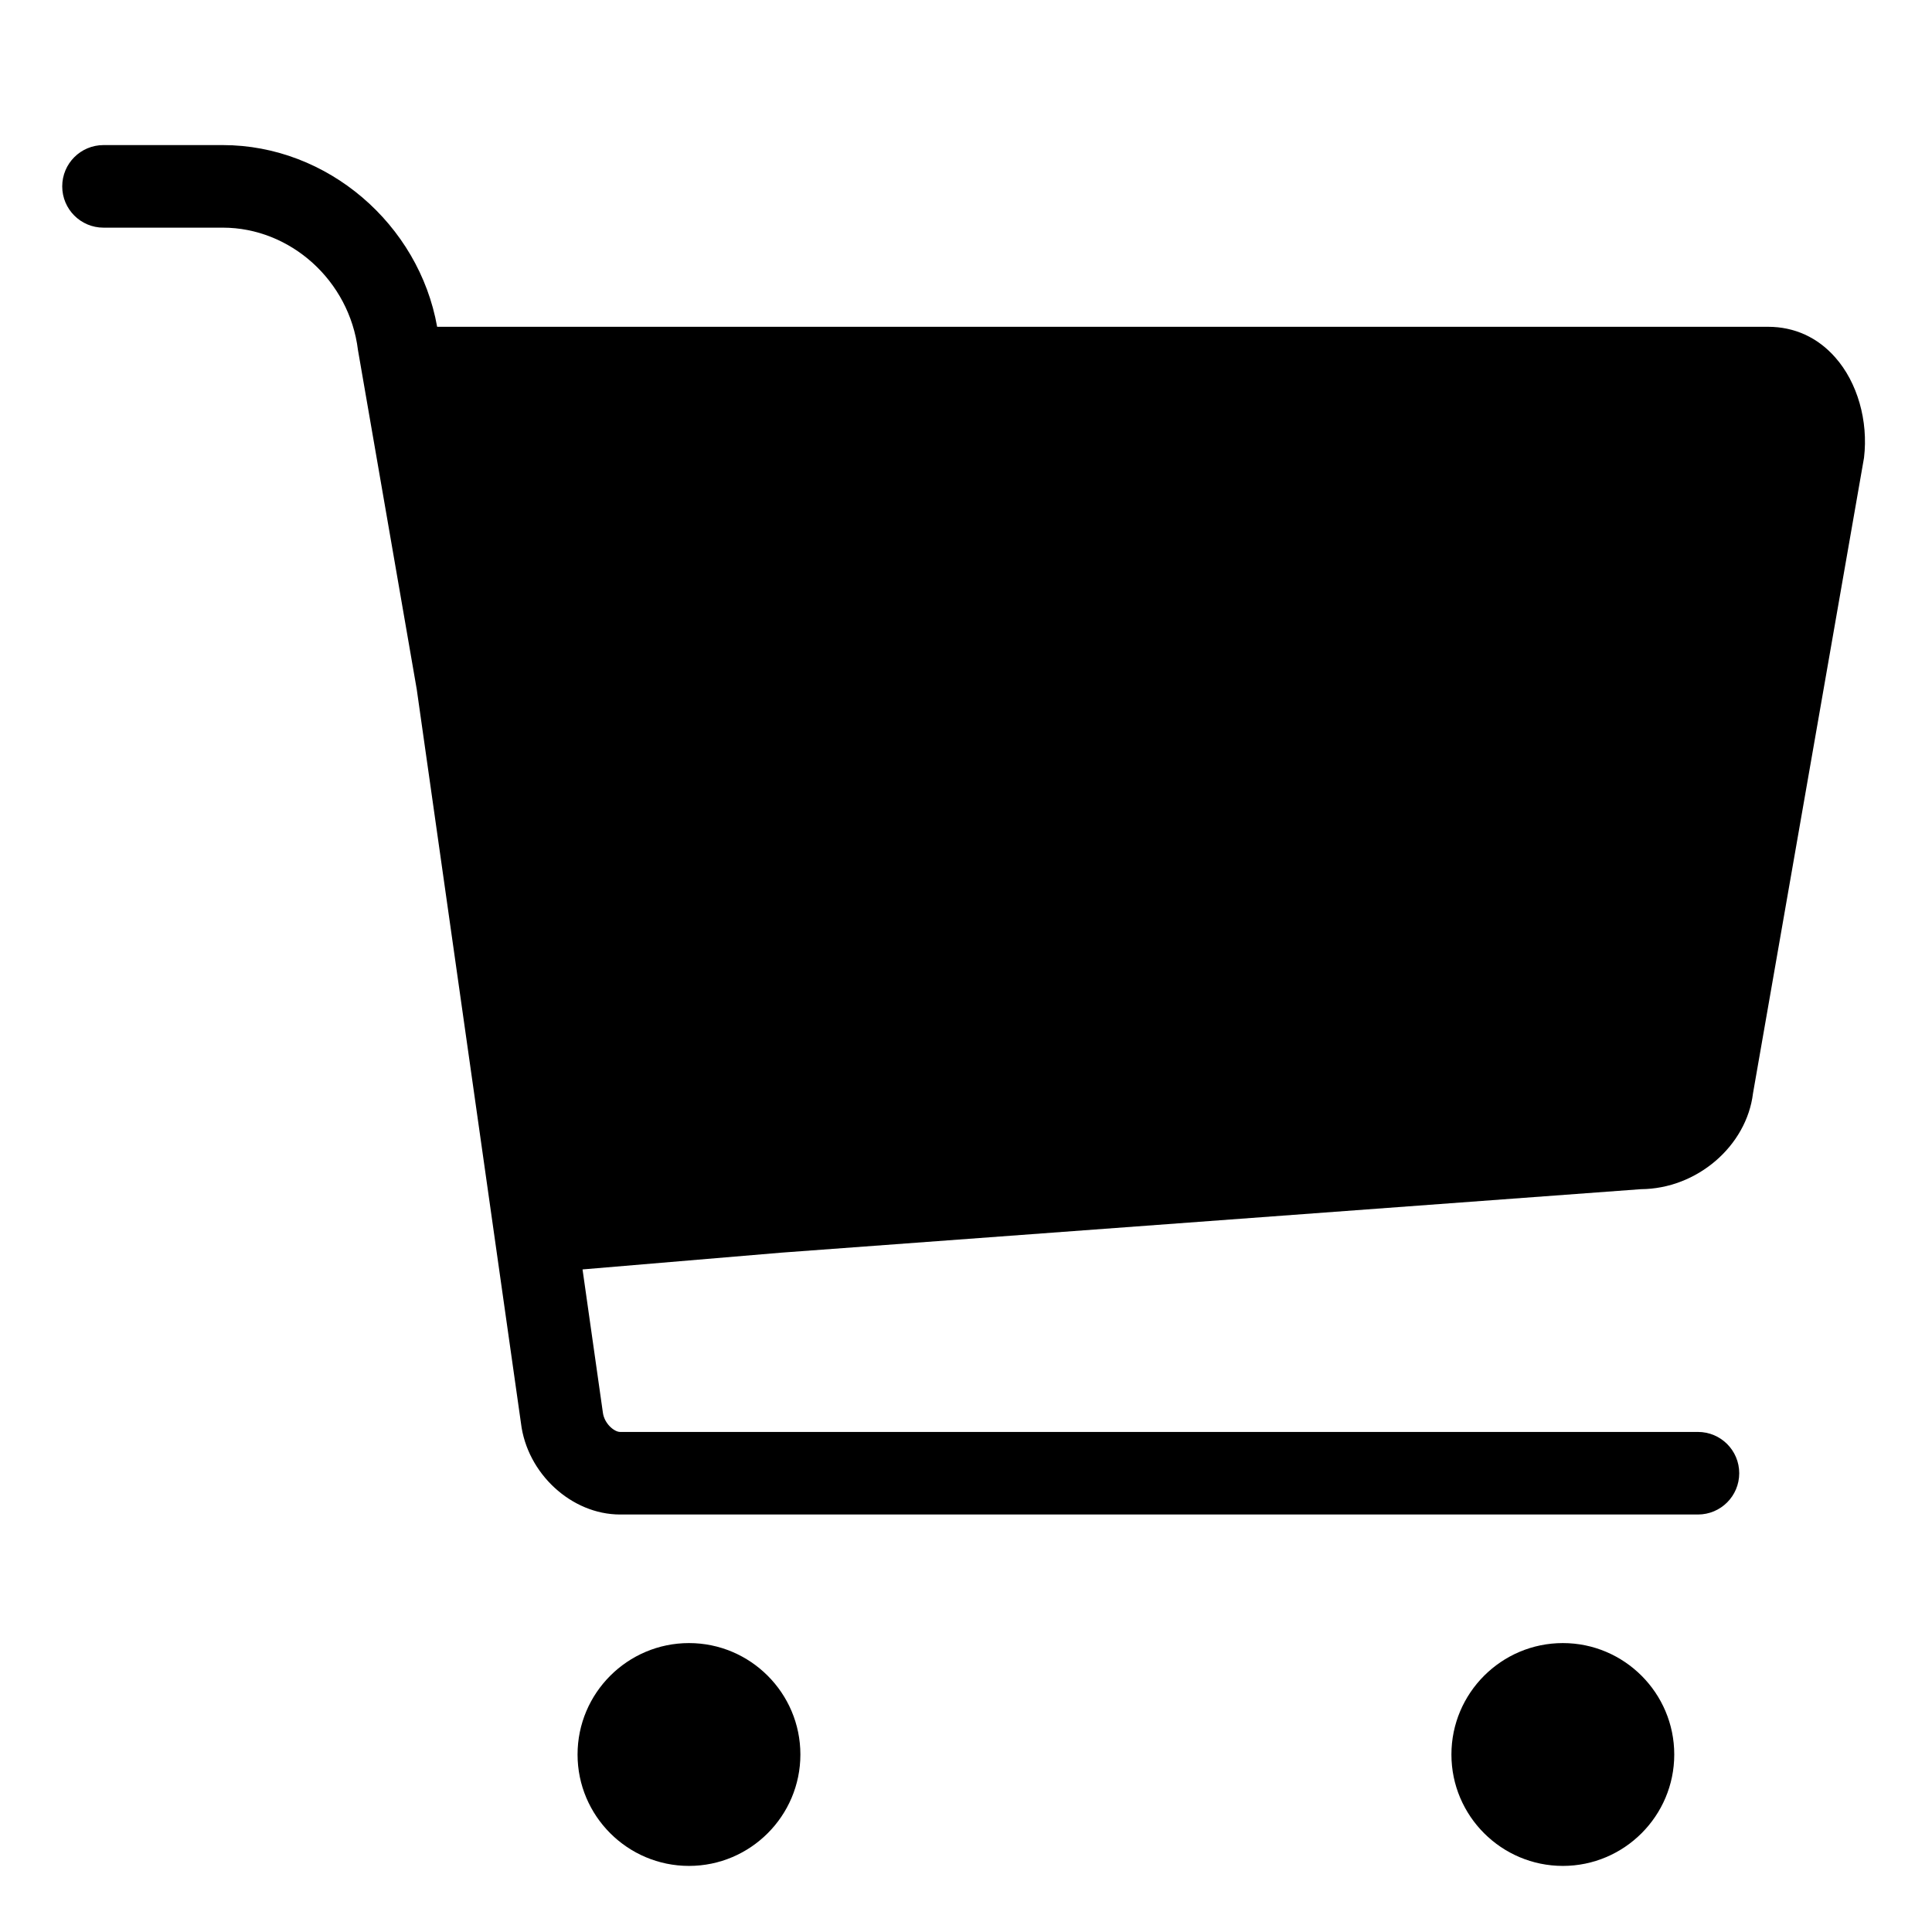
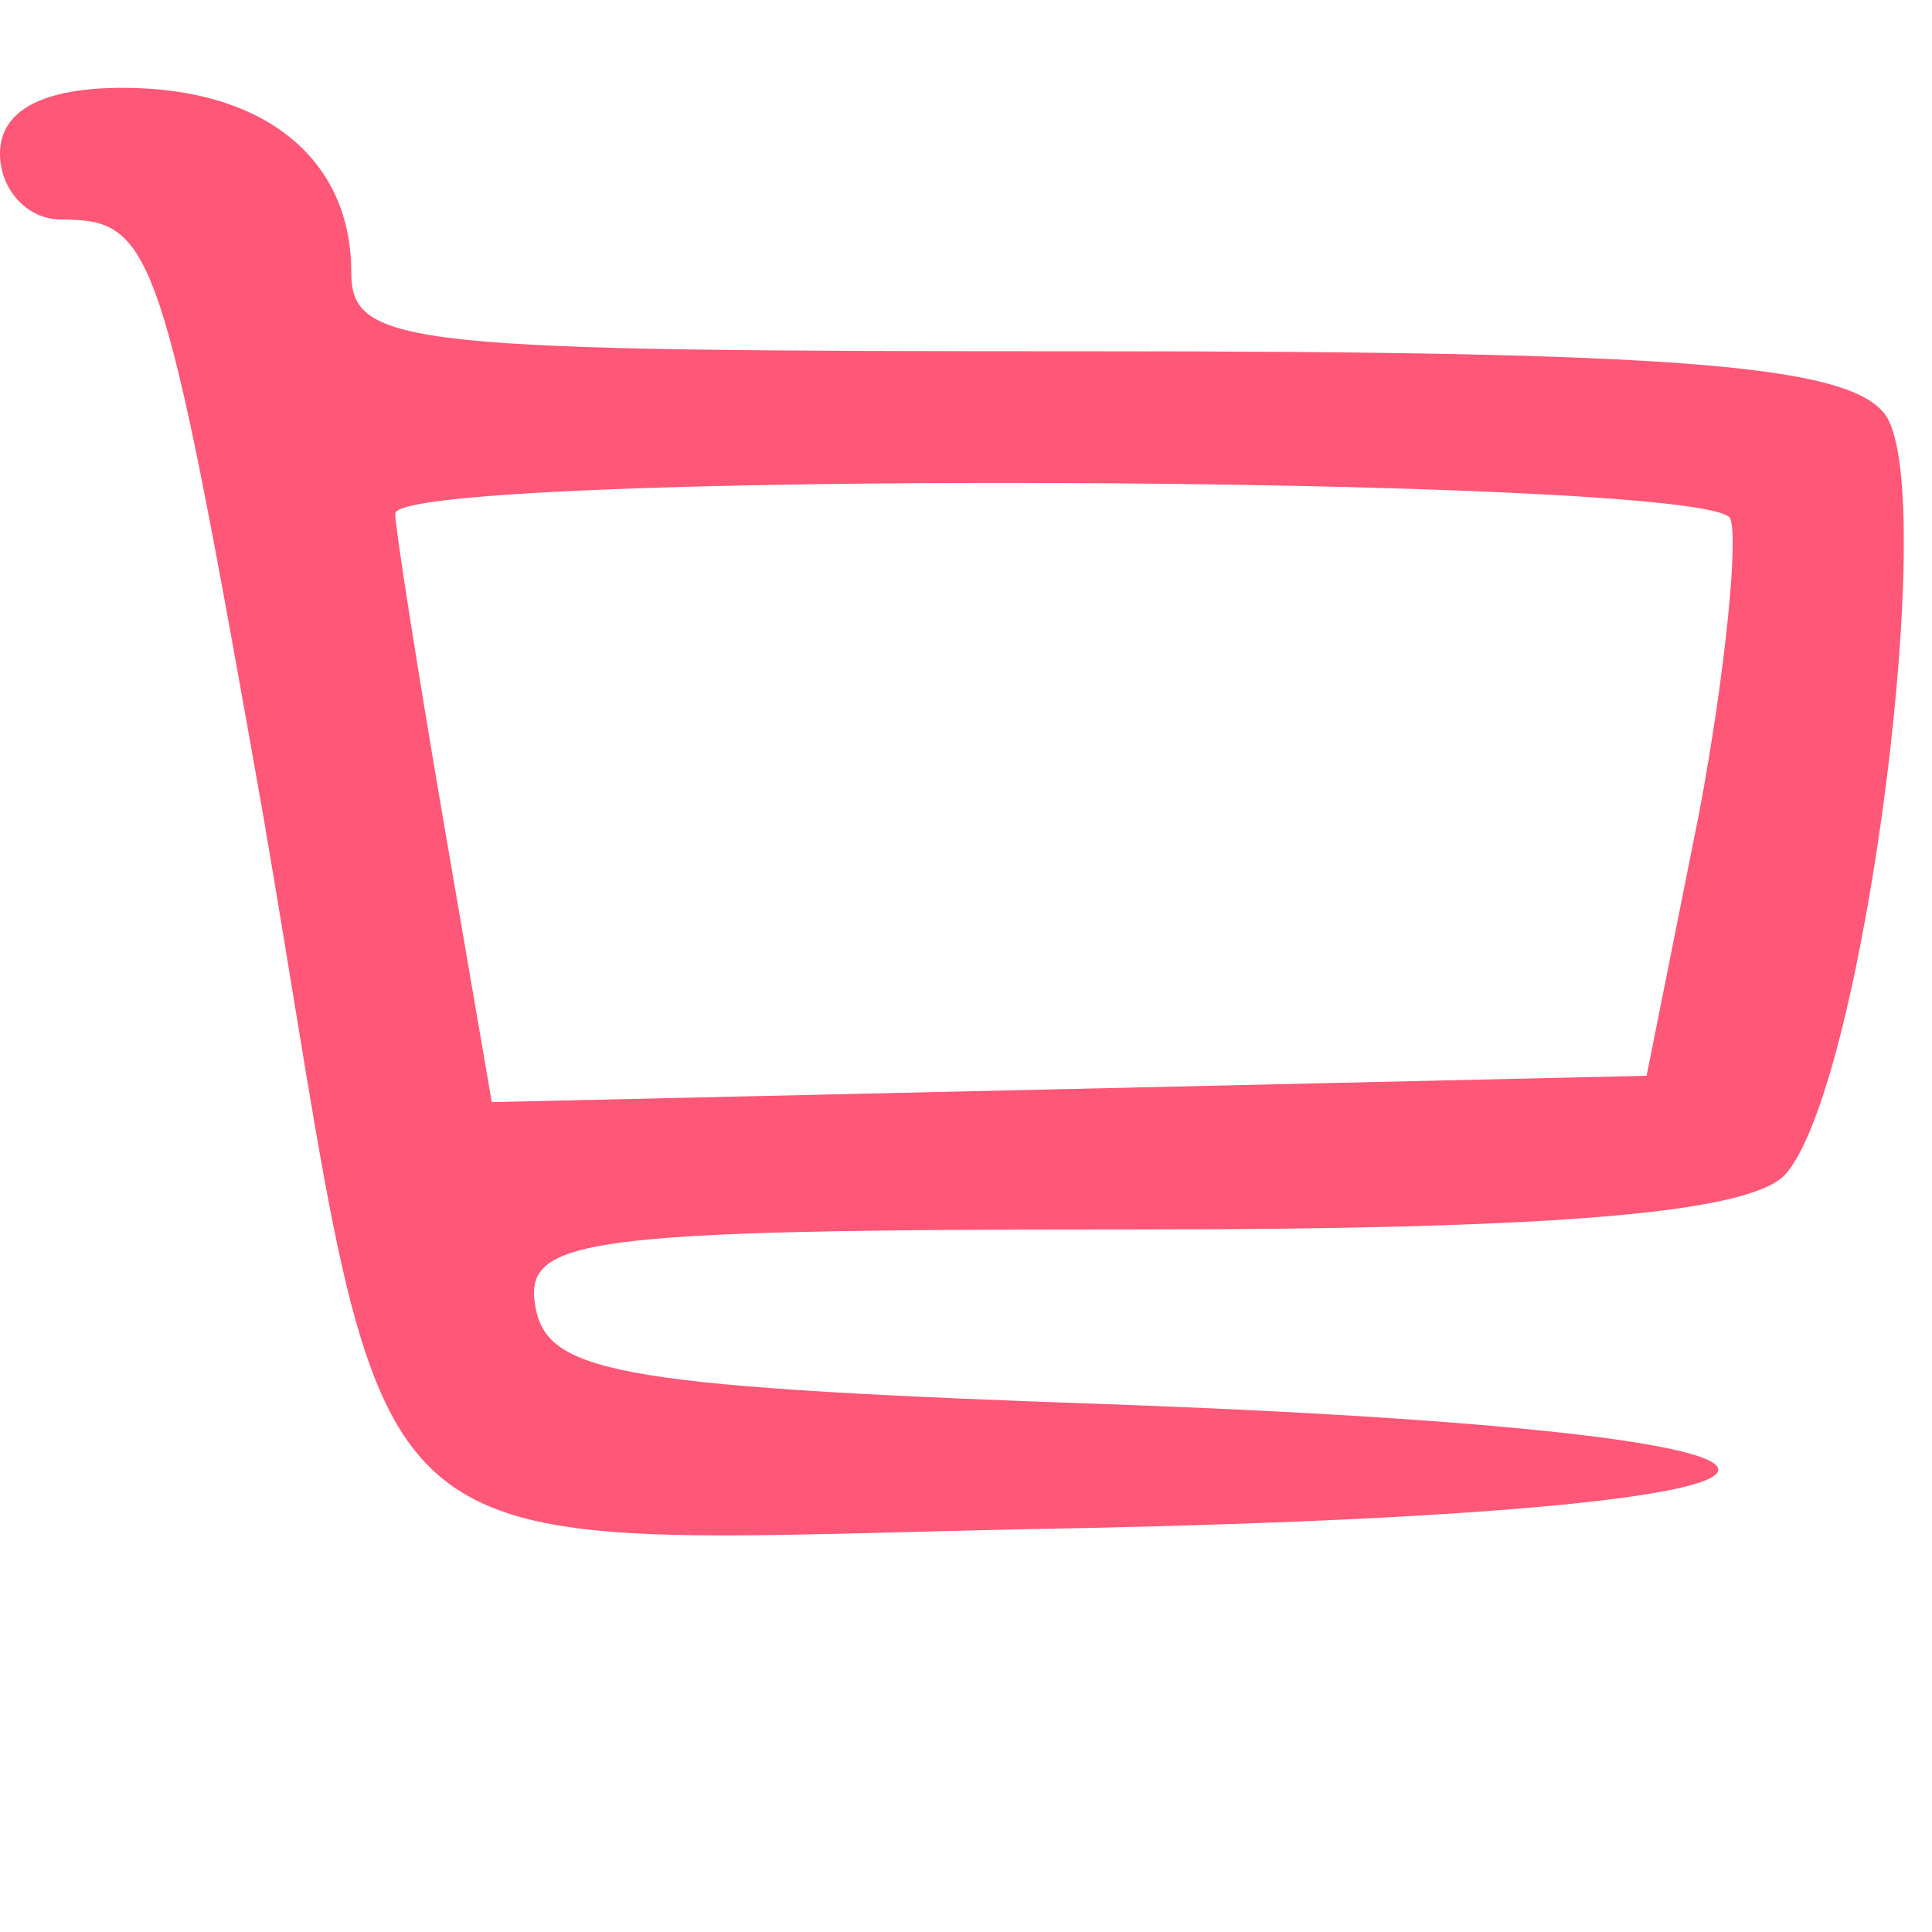
- <svg xmlns="http://www.w3.org/2000/svg" t="1616841192178" class="icon" viewBox="0 0 1024 1024" version="1.1" p-id="1548" width="200" height="200">
-   <defs>
-     <style type="text/css" />
-   </defs>
-   <path d="M972.728 189.448c-9.338-10.62-21.647-16.241-35.623-16.241l-705.41 0C222.033 118.809 173.502 76.898 118.114 76.898L54.861 76.898c-12.095 0-21.882 9.787-21.882 21.882s9.787 21.882 21.882 21.882l63.253 0c35.708 0 67.078 27.994 71.608 64.834l31.156 179.82 55.239 388.939c3.205 26.732 26.775 48.465 52.546 48.465l571.281 0c12.095 0 21.882-9.787 21.882-21.882 0-12.095-9.787-21.882-21.882-21.882L328.664 758.956c-3.12 0-8.44-4.445-9.146-10.385l-10.761-75.752 105.426-8.891 455.482-33.635c29.895-0.171 56.094-22.993 59.47-50.858l58.829-336.798C990.314 223.083 984.459 202.676 972.728 189.448z" p-id="1549" />
-   <path d="M828.352 870.866c-32.569 0-59.068 26.499-59.068 59.064 0 32.547 26.513 59.041 59.068 59.041 32.528 0 59.036-26.5 59.036-59.041C887.389 897.365 860.893 870.866 828.352 870.866z" p-id="1550" />
-   <path d="M365.184 870.866c-32.569 0-59.067 26.499-59.067 59.064 0 32.547 26.513 59.041 59.067 59.041 32.528 0 59.036-26.5 59.036-59.041C424.22 897.365 397.727 870.866 365.184 870.866z" p-id="1551" />
+ <svg xmlns="http://www.w3.org/2000/svg" version="1.0" width="44pt" height="44pt" viewBox="0 0 44 44" preserveAspectRatio="xMidYMid meet">
+   <g transform="translate(0,44) scale(0.1,-0.1)" fill="#ff5777" stroke="none">
+     <path d="M0 405 c0 -8 6 -15 14 -15 21 0 23 -6 46 -136 31 -181 13 -165 187 -162 187 4 194 21 11 28 -116 4 -133 7 -136 22 -3 16 9 18 136 18 100 0 142 4 149 13 18 22 35 158 22 173 -9 11 -49 14 -180 14 -156 0 -169 1 -169 18 0 26 -20 42 -52 42 -18 0 -28 -5 -28 -15z m394 -83 c2 -4 -1 -35 -7 -67 l-12 -60 -131 -3 -132 -3 -11 64 c-6 35 -11 67 -11 70 0 10 298 9 304 -1z" />
+   </g>
</svg>
